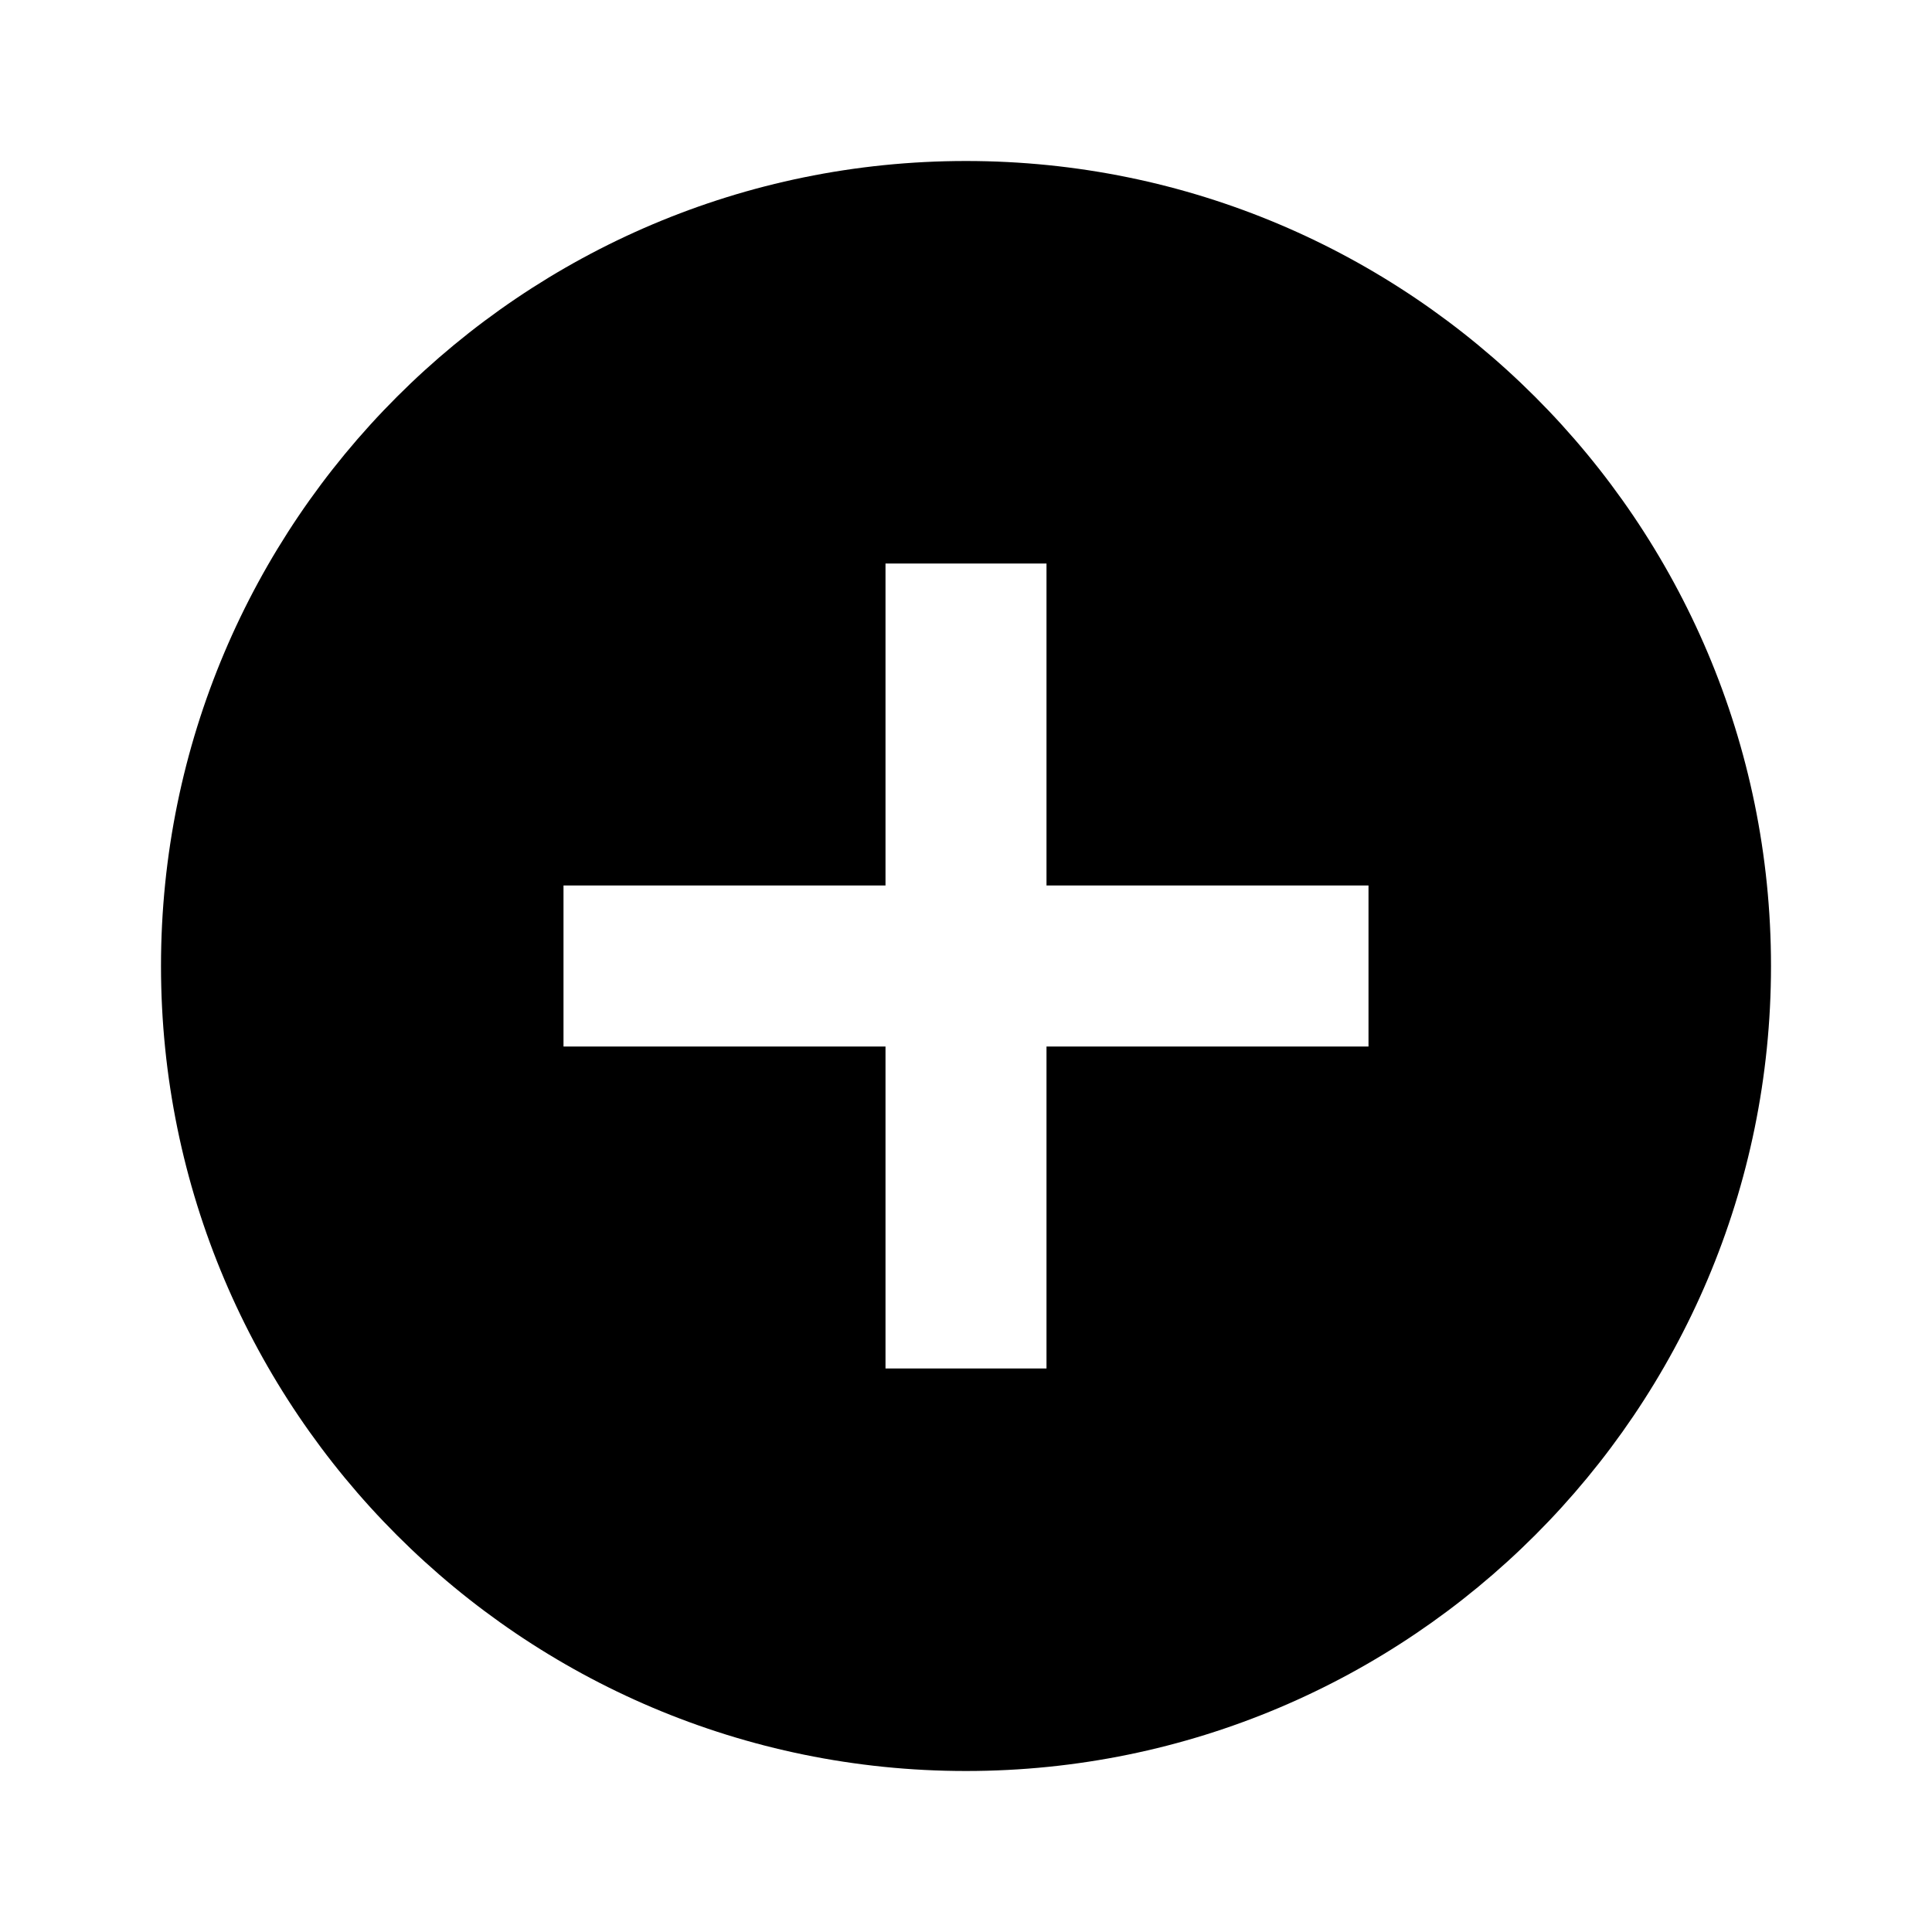
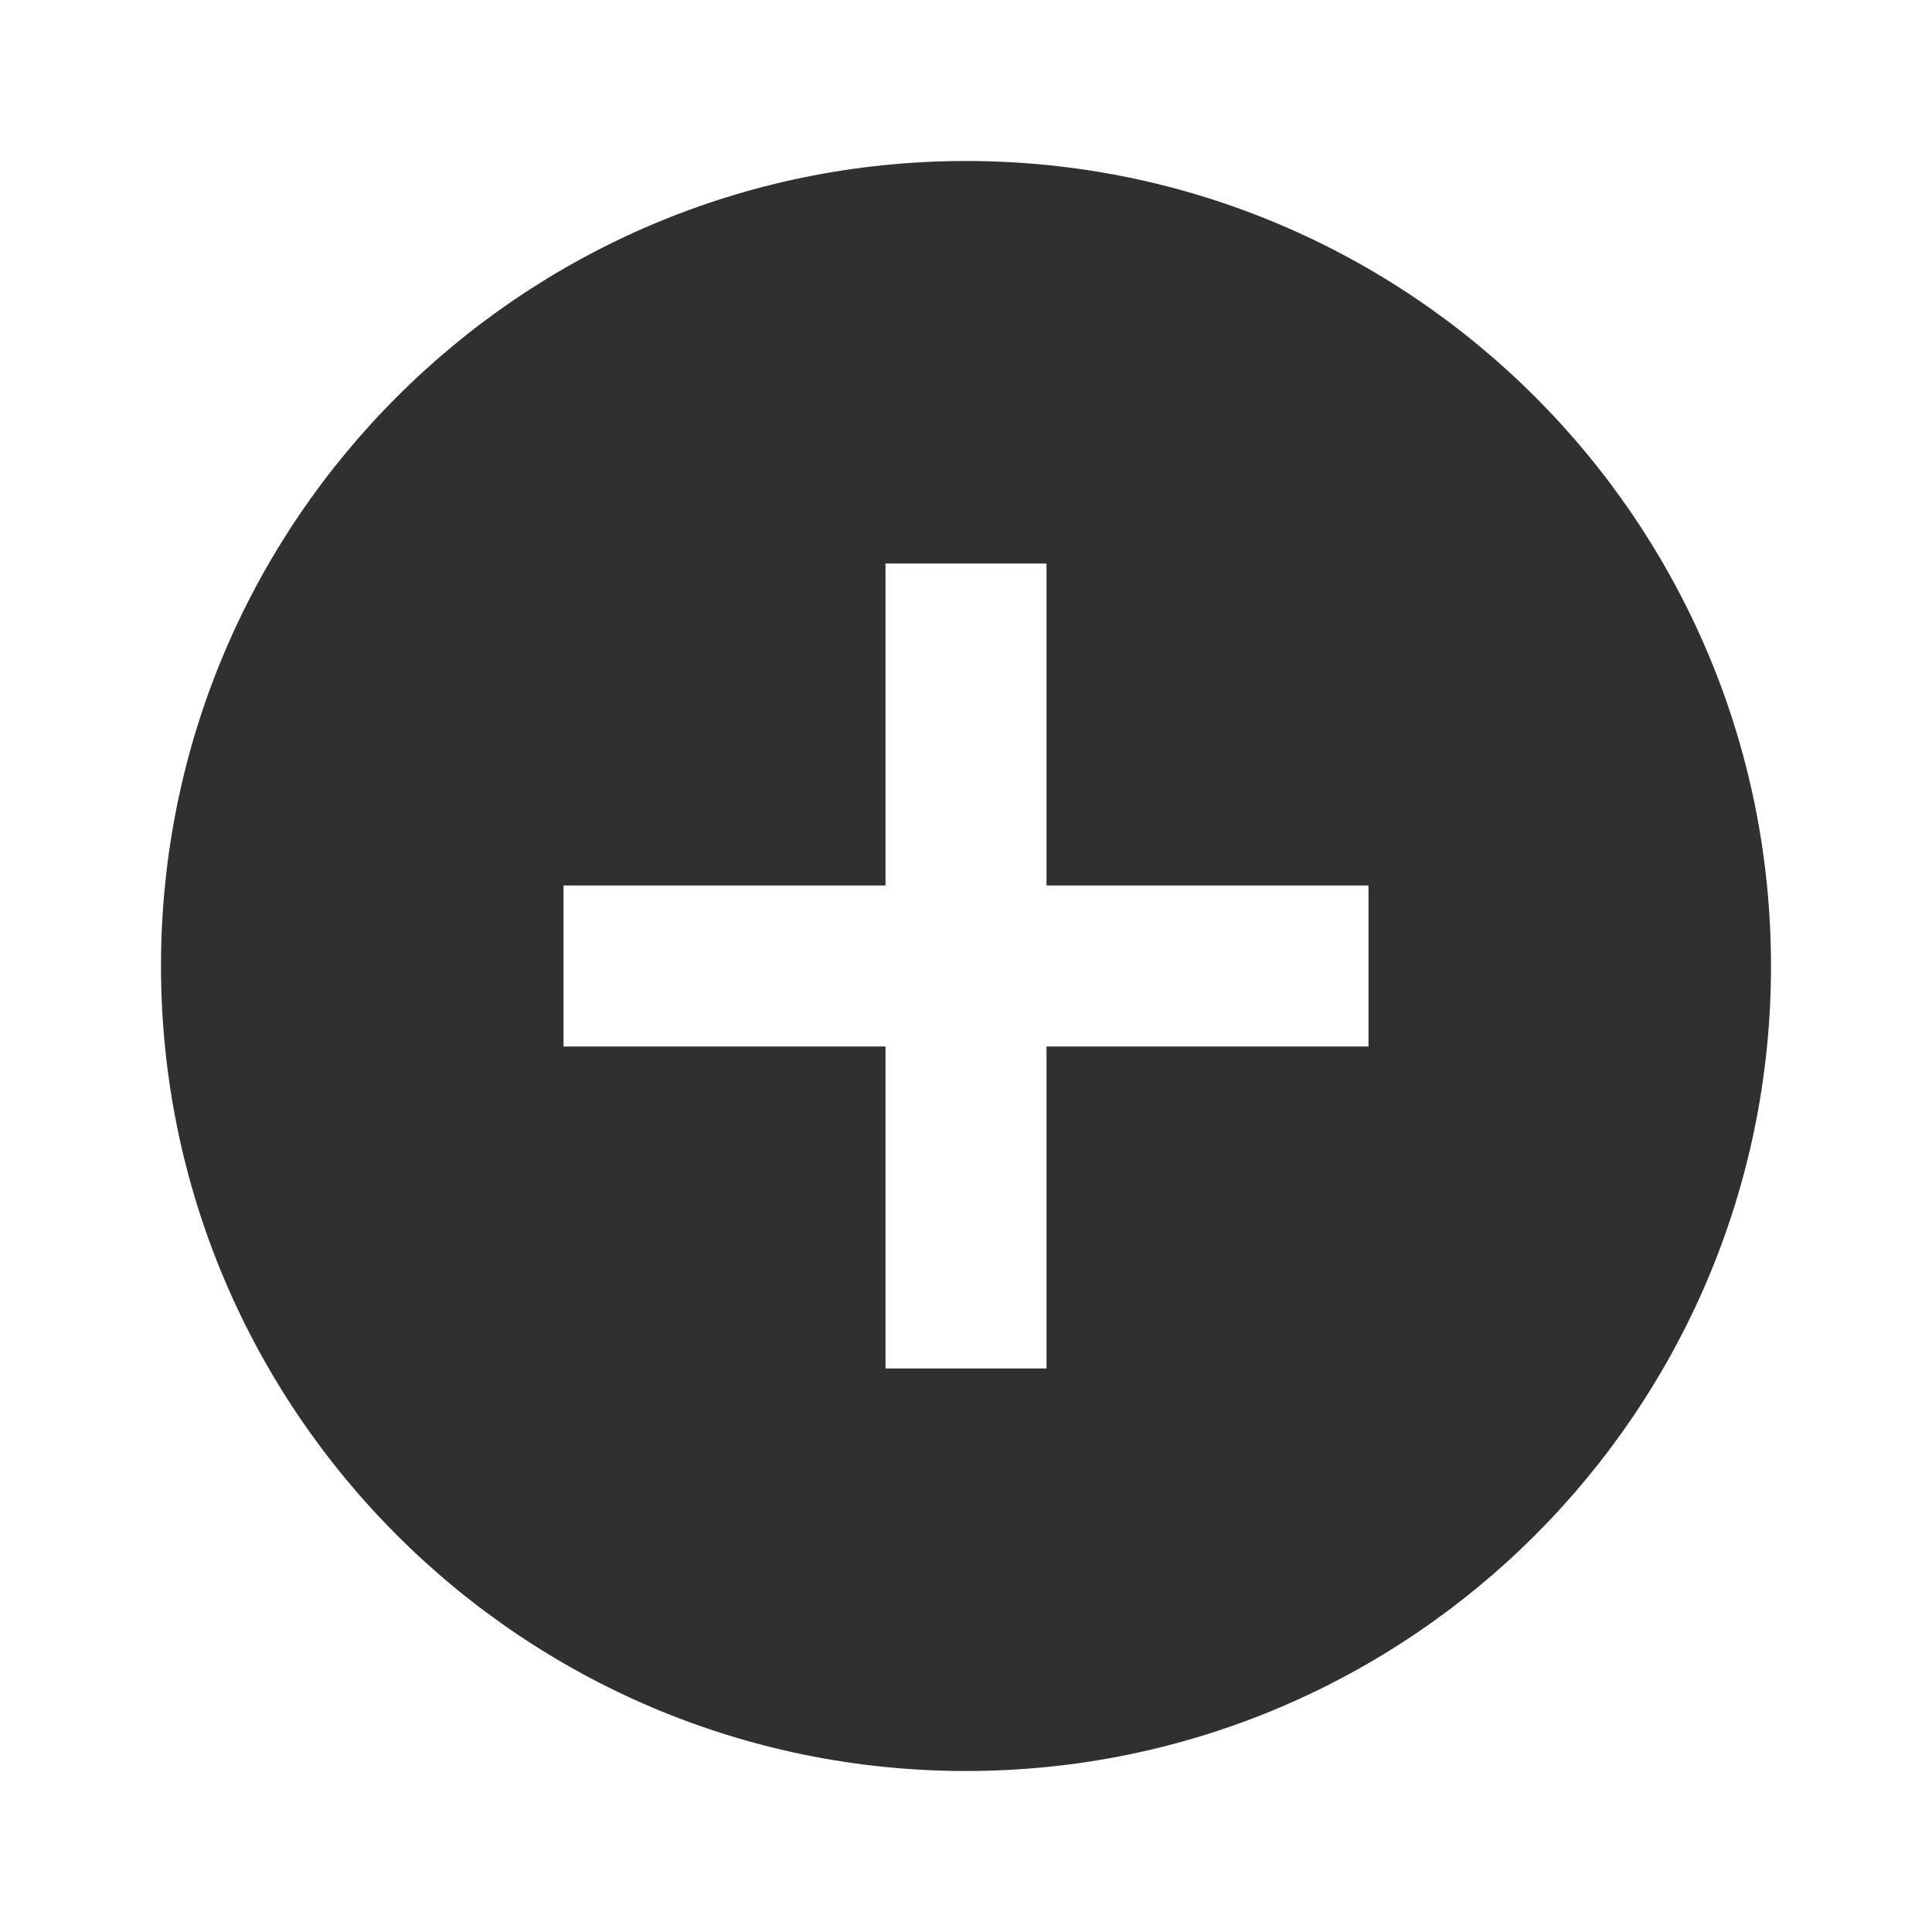
<svg xmlns="http://www.w3.org/2000/svg" height="24" viewBox="0 0 24 24" width="24">
  <path d="M0 0h24v24H0z" fill="none" />
-   <path d="M12 2C6.48 2 2 6.48 2 12s4.48 10 10 10 10-4.48 10-10S17.52 2 12 2zm5 11h-4v4h-2v-4H7v-2h4V7h2v4h4v2z" />
+   <path fill="#303030" d="M12 2C6.48 2 2 6.48 2 12s4.48 10 10 10 10-4.48 10-10S17.52 2 12 2zm5 11h-4v4h-2v-4H7v-2h4V7h2v4h4v2z" />
</svg>
